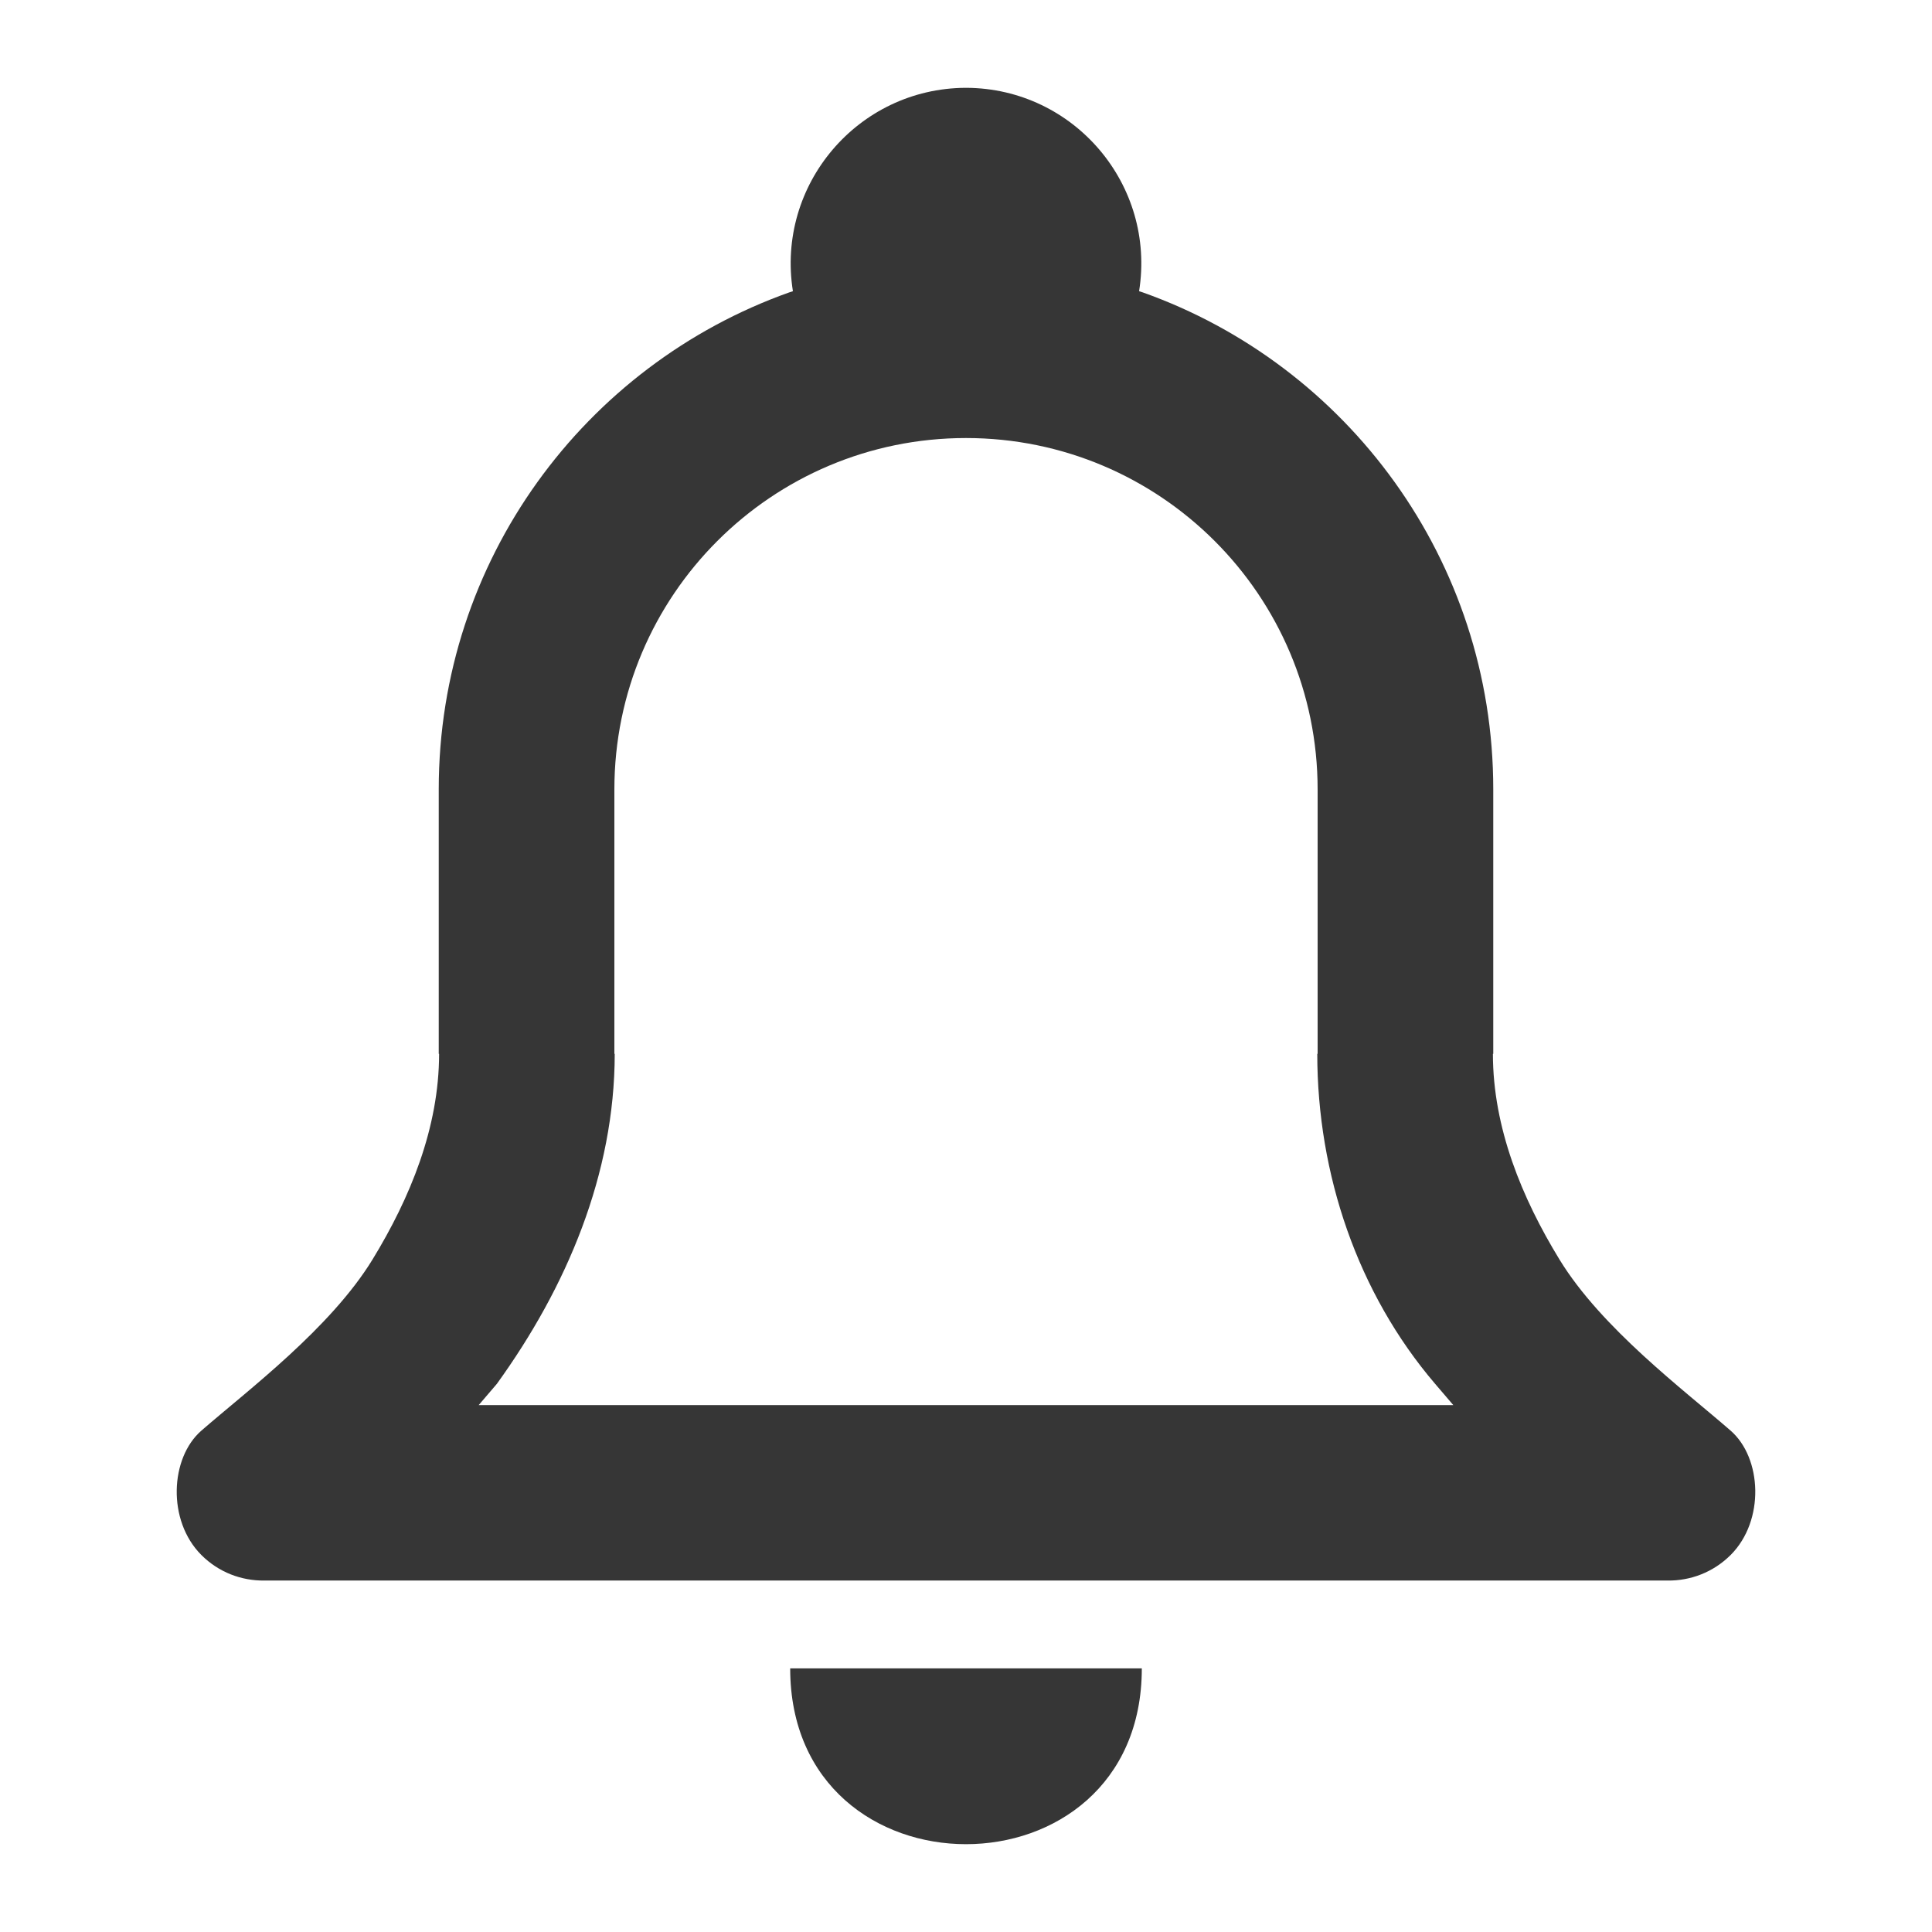
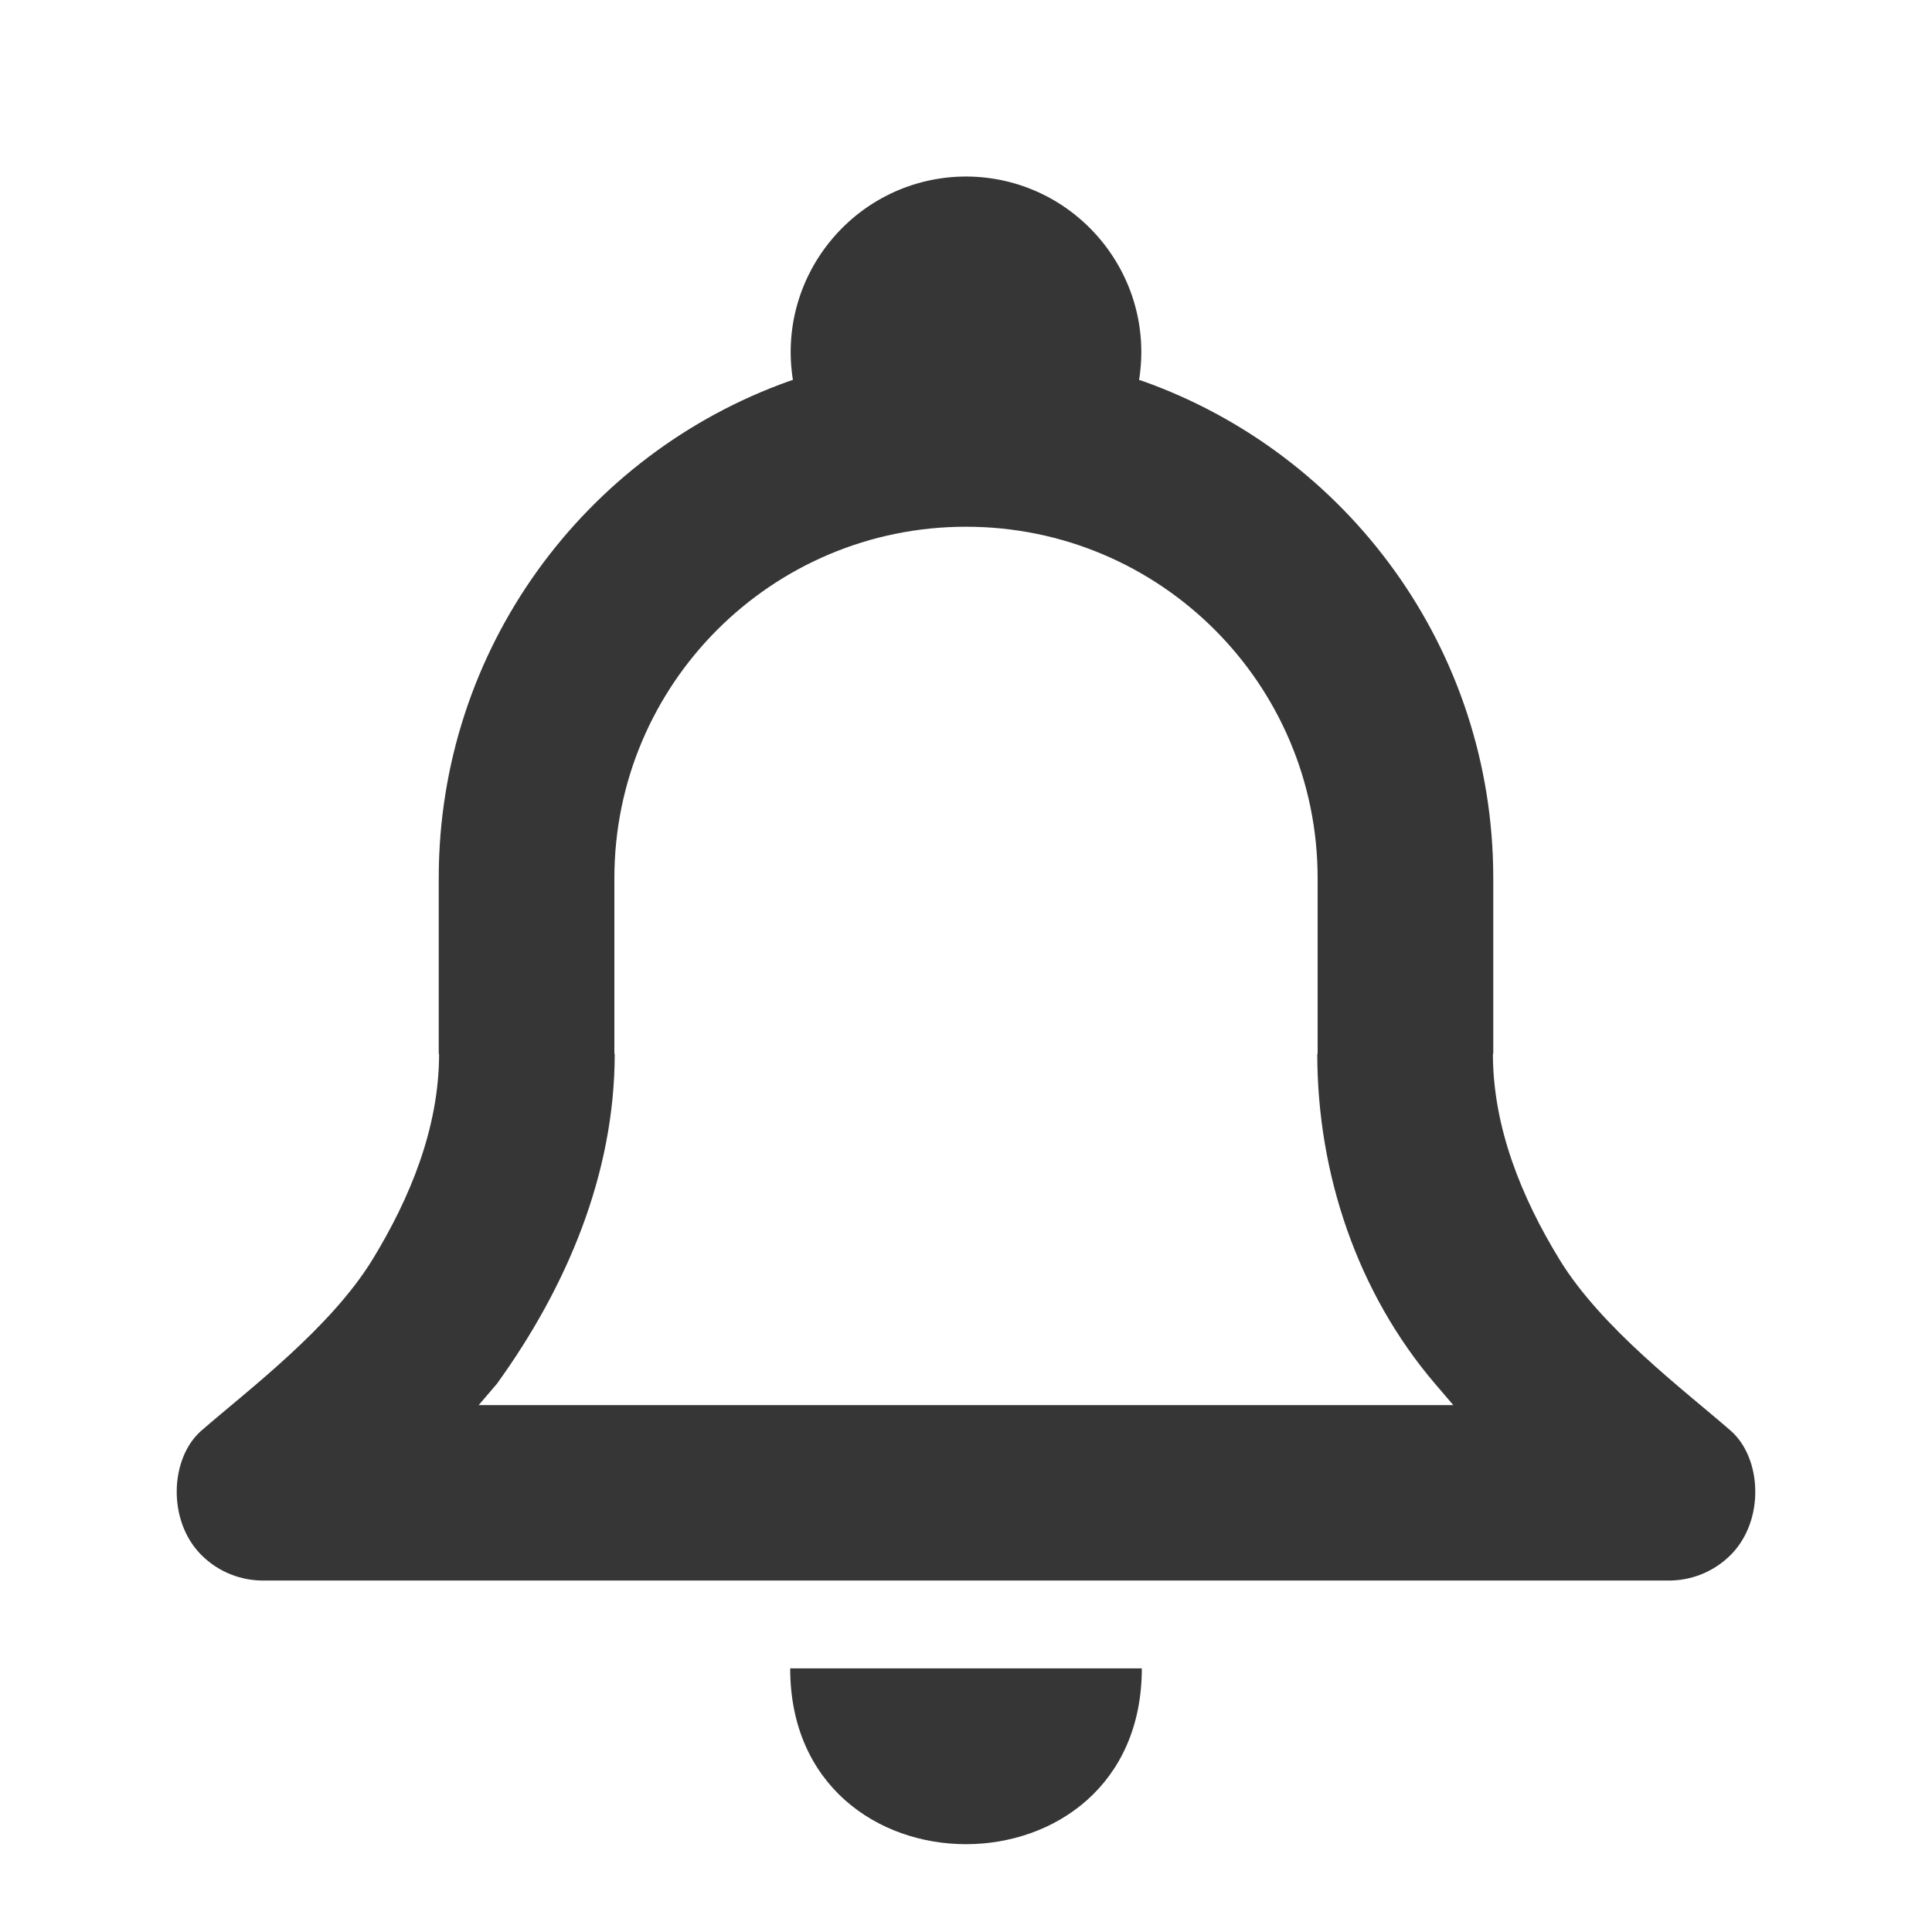
- <svg xmlns="http://www.w3.org/2000/svg" id="svg49" viewBox="0 0 22 22" version="1.1">
-   <defs id="defs5">
-     <style type="text/css" id="current-color-scheme"> .ColorScheme-Text { color:#363636; } </style>
+ <svg xmlns="http://www.w3.org/2000/svg" xmlns:xlink="http://www.w3.org/1999/xlink" id="svg45" viewBox="0 0 22 22" version="1.1">
+   <defs id="defs3">
+     <style type="text/css" id="current-color-scheme">.ColorScheme-Text { color:#363636; }</style>
  </defs>
-   <path fill="currentColor" d="m-18 23 2-2 2 2z" class="ColorScheme-Text" id="expander-bottom" />
-   <path fill="currentColor" d="m-18 17 2 2 2-2z" class="ColorScheme-Text" id="expander-top" />
-   <path fill="currentColor" d="m-13 18-2 2 2 2z" class="ColorScheme-Text" id="expander-right" />
-   <path fill="currentColor" d="m-19 18 2 2-2 2z" class="ColorScheme-Text" id="expander-left" />
-   <g fill="currentColor" class="ColorScheme-Text" id="notification-empty">
-     <rect id="rect11" style="paint-order:stroke fill markers" stroke-width="1.517" opacity="0" ry="0" height="22" width="22" />
-     <path id="path13" stroke-width=".02" fill="currentColor" d="m10.994 1c-1.226 0.007-2.158 1.105-1.965 2.316l-0.043 0.014c-2.326 0.828-3.99 3.048-3.99 5.658v3.012h0.004c-1.888e-4 0.841-0.33 1.642-0.758 2.342-0.48 0.784-1.419 1.488-1.949 1.949-0.356 0.31-0.392 1.024 0 1.416 0.198 0.198 0.457 0.294 0.717 0.291h15.98c0.259 0.003 0.518-0.093 0.717-0.291 0.392-0.392 0.356-1.106 0-1.416-0.53-0.462-1.47-1.165-1.949-1.949-0.428-0.7-0.758-1.501-0.758-2.342h0.004v-3.012c0-2.61-1.664-4.831-3.99-5.658l-0.043-0.014c0.193-1.211-0.739-2.309-1.965-2.316-2e-3 -1.2e-5 -0.004 6e-6 -0.006 0-2e-3 5.8e-6 -0.004-1.166e-5 -0.006 0zm0.006 3.988c2.211 0 4.004 1.791 4.004 4.002v3.01h-0.004c4.68e-4 1.371 0.46 2.726 1.342 3.758l0.207 0.242h-11.098l0.207-0.242c0.795-1.101 1.341-2.387 1.342-3.758h-0.004v-3.01c3.8e-6 -2.211 1.793-4.002 4.004-4.002zm-2.002 14.01c0 1.335 1.001 2.002 2.002 2.002 1.001 0 2.002-0.667 2.002-2.002z" />
+   <g id="g21" fill="currentColor" class="ColorScheme-Text">
+     <path d="m-18 23 2-2 2 2z" fill="currentColor" class="ColorScheme-Text" id="expander-bottom" />
+     <path d="m-18 17 2 2 2-2z" fill="currentColor" class="ColorScheme-Text" id="expander-top" />
+     <path d="m-13 18-2 2 2 2z" fill="currentColor" class="ColorScheme-Text" id="expander-right" />
+     <path d="m-19 18 2 2-2 2z" fill="currentColor" class="ColorScheme-Text" id="expander-left" />
+     <g fill="currentColor" class="ColorScheme-Text" id="notification-empty">
+       <rect id="rect9" opacity="0" ry="0" height="22" width="22" />
+       <path id="path11" fill="currentColor" class="ColorScheme-Text" d="m10.994 2.01c-1.226 0.007-2.158 1.105-1.965 2.316l-0.043 0.014c-2.326 0.828-3.99 3.048-3.99 5.658v2.002h0.004c-1.888e-4 0.841-0.33 1.642-0.758 2.342-0.48 0.784-1.419 1.488-1.949 1.949-0.356 0.31-0.392 1.024 0 1.416 0.198 0.198 0.457 0.294 0.717 0.291h15.98c0.259 0.003 0.518-0.093 0.717-0.291 0.392-0.392 0.356-1.106 0-1.416-0.53-0.462-1.47-1.165-1.949-1.949-0.428-0.7-0.758-1.501-0.758-2.342h0.004v-2.002c0-2.61-1.664-4.831-3.99-5.658l-0.043-0.014c0.193-1.211-0.739-2.309-1.965-2.316-2e-3 -1.2e-5 -0.004 6e-6 -0.006 0-2e-3 5.8e-6 -0.004-1.17e-5 -0.006 0zm0.006 3.988c2.211 0 4.004 1.791 4.004 4.002v2h-0.004c4.68e-4 1.371 0.46 2.726 1.342 3.758l0.207 0.242h-11.098l0.207-0.242c0.795-1.101 1.341-2.387 1.342-3.758h-0.004v-2c3.8e-6 -2.211 1.793-4.002 4.004-4.002zm-2.002 13c0 1.335 1.001 2.002 2.002 2.002s2.002-0.667 2.002-2.002z" />
+     </g>
+     <g transform="translate(55.997 -.004652)" fill="currentColor" class="ColorScheme-Text" id="notification-progress-active">
+       <rect id="rect14" fill-opacity="0" height="22" width="22" y="-1" x="40" fill="currentColor" class="ColorScheme-Text" />
+       <path id="path16" fill="currentColor" class="ColorScheme-Text" d="m51 1a9 9 0 0 0-9 9 9 9 0 0 0 9 9 9 9 0 0 0 9-9 9 9 0 0 0-9-9zm0 2a7 7 0 0 1 7 7 7 7 0 0 1-7 7 7 7 0 0 1-7-7 7 7 0 0 1 7-7z" />
+       <circle id="circle18" fill="currentColor" class="ColorScheme-Text" r="6" cy="10" cx="51" />
+     </g>
  </g>
-   <g fill="currentColor" class="ColorScheme-Text" transform="translate(55.997 -.004652)" id="notification-progress-active">
-     <rect id="rect16" fill-opacity="0" height="22" width="22" y="-1" x="40" class="ColorScheme-Text" />
-     <path id="path18" fill="currentColor" d="m51 1a9 9 0 0 0-9 9 9 9 0 0 0 9 9 9 9 0 0 0 9-9 9 9 0 0 0-9-9zm0 2a7 7 0 0 1 7 7 7 7 0 0 1-7 7 7 7 0 0 1-7-7 7 7 0 0 1 7-7z" />
-     <circle id="circle20" fill="currentColor" r="6" cy="10" cx="51" />
+   <g fill="currentColor" class="ColorScheme-Text" transform="translate(56.998 39)" id="notification-progress-inactive">
+     <rect id="rect23" fill-opacity="0" height="22" width="22" y="-1" x="40" />
+     <path id="path25" d="m51 1a9 9 0 0 0-9 9 9 9 0 0 0 9 9 9 9 0 0 0 9-9 9 9 0 0 0-9-9zm0 2a7 7 0 0 1 7 7 7 7 0 0 1-7 7 7 7 0 0 1-7-7 7 7 0 0 1 7-7z" fill="currentColor" class="ColorScheme-Text" />
+     <circle id="circle27" opacity=".15" r="6" cy="10" cx="51" fill="currentColor" class="ColorScheme-Text" />
  </g>
-   <g transform="translate(56.998 39)" id="notification-progress-inactive">
-     <rect id="rect23" fill-opacity="0" height="22" width="22" y="-1" x="40" fill="currentColor" class="ColorScheme-Text" />
-     <path id="path25" fill="currentColor" class="ColorScheme-Text" d="m51 1a9 9 0 0 0-9 9 9 9 0 0 0 9 9 9 9 0 0 0 9-9 9 9 0 0 0-9-9zm0 2a7 7 0 0 1 7 7 7 7 0 0 1-7 7 7 7 0 0 1-7-7 7 7 0 0 1 7-7z" />
-     <circle id="circle27" opacity=".15" fill="currentColor" class="ColorScheme-Text" r="6" cy="10" cx="51" />
+   <use xlink:href="#notification-empty" height="100%" width="100%" transform="translate(0 37.674)" id="notification-disabled" />
+   <g fill="currentColor" class="ColorScheme-Text" transform="translate(0 28.131)" id="notification-active">
+     <circle id="circle31" fill="currentColor" class="ColorScheme-Text" r="3" cy="-25" cx="67" />
+     <rect id="rect33" opacity="0" ry="0" height="22" width="22" y="-31.998" x="51.002" />
+     <path id="path35" fill="currentColor" class="ColorScheme-Text" d="m61.996-29.988c-1.226 0.007-2.158 1.105-1.965 2.316l-0.043 0.014c-2.326 0.828-3.99 3.048-3.99 5.658v2.002h0.004c-1.89e-4 0.841-0.33 1.642-0.758 2.342-0.48 0.784-1.419 1.488-1.949 1.949-0.356 0.31-0.392 1.024 0 1.416 0.198 0.198 0.457 0.294 0.717 0.291h15.98c0.259 0.003 0.518-0.093 0.717-0.291 0.392-0.392 0.356-1.106 0-1.416-0.53-0.462-1.47-1.165-1.949-1.949-0.428-0.7-0.758-1.501-0.758-2.342h0.004v-1.135a4 4 0 0 1-1.006 0.133 4 4 0 0 1-0.994-0.131v1.133h-0.004c4.68e-4 1.371 0.46 2.726 1.342 3.758l0.207 0.242h-11.098l0.207-0.242c0.795-1.101 1.341-2.387 1.342-3.758h-0.004v-2c4e-6 -2.211 1.793-4.002 4.004-4.002 0.38 0 0.74 0.069 1.088 0.168a4 4 0 0 1 0.926-1.826l-0.043-0.014c0.193-1.211-0.739-2.309-1.965-2.316-2e-3 -1.2e-5 -0.004 6e-6 -0.006 0-2e-3 6e-6 -0.004-1.2e-5 -0.006 0zm-1.996 16.988c0 1.335 1.001 2.002 2.002 2.002s2.002-0.667 2.002-2.002z" />
  </g>
-   <g fill="currentColor" class="ColorScheme-Text" transform="translate(0 40.684)" id="notification-disabled">
-     <rect id="rect30" opacity="0" ry="0" height="22" width="22" />
-     <path id="path32" fill="currentColor" d="m10.994 1c-1.226 0.007-2.158 1.105-1.965 2.316l-0.043 0.014c-2.326 0.828-3.99 3.048-3.99 5.658v3.012h0.004c-1.888e-4 0.841-0.33 1.642-0.758 2.342-0.48 0.784-1.419 1.488-1.949 1.949-0.356 0.31-0.392 1.024 0 1.416 0.198 0.198 0.457 0.294 0.717 0.291h15.98c0.259 0.003 0.518-0.093 0.717-0.291 0.392-0.392 0.356-1.106 0-1.416-0.53-0.462-1.47-1.165-1.949-1.949-0.428-0.7-0.758-1.501-0.758-2.342h0.004v-3.012c0-2.61-1.664-4.831-3.99-5.658l-0.043-0.014c0.193-1.211-0.739-2.309-1.965-2.316-2e-3 -1.2e-5 -0.004 6e-6 -0.006 0-2e-3 5.8e-6 -0.004-1.166e-5 -0.006 0zm0.006 3.988c2.211 0 4.004 1.791 4.004 4.002v3.01h-0.004c4.68e-4 1.371 0.46 2.726 1.342 3.758l0.207 0.242h-11.098l0.207-0.242c0.795-1.101 1.341-2.387 1.342-3.758h-0.004v-3.01c3.8e-6 -2.211 1.793-4.002 4.004-4.002zm-2.002 14.01c0 1.335 1.001 2.002 2.002 2.002 1.001 0 2.002-0.667 2.002-2.002z" />
-   </g>
-   <g fill="currentColor" class="ColorScheme-Text" transform="translate(0 -67.332)" id="notification-active">
-     <rect id="rect35" opacity="0" ry="0" height="22" width="22" y="68" x="49.006" />
-     <path id="path37" fill="currentColor" d="m60 69c-1.226 0.007-2.158 1.105-1.965 2.316l-0.043 0.014c-2.326 0.828-3.99 3.048-3.99 5.658v3.012h0.004c-1.89e-4 0.841-0.33 1.642-0.758 2.342-0.48 0.784-1.419 1.488-1.949 1.949-0.356 0.31-0.392 1.024 0 1.416 0.198 0.198 0.457 0.294 0.717 0.291h15.98c0.259 0.003 0.518-0.093 0.717-0.291 0.392-0.392 0.356-1.106 0-1.416-0.53-0.462-1.47-1.165-1.949-1.949-0.428-0.7-0.758-1.501-0.758-2.342h0.004v-2.131a4 4 0 0 1-1.01 0.131 4 4 0 0 1-0.99-0.125v2.125h-0.004c4.68e-4 1.371 0.46 2.726 1.342 3.758l0.207 0.242h-11.098l0.207-0.242c0.795-1.101 1.341-2.387 1.342-3.758h-0.004v-3.01c4e-6 -2.211 1.793-4.002 4.004-4.002 0.378 0 0.737 0.07 1.084 0.168a4 4 0 0 1 0.932-1.824c-8.15e-4 -2.9e-4 -0.001-0.002-2e-3 -2e-3l-0.043-0.014c0.193-1.211-0.739-2.309-1.965-2.316-2e-3 -1.2e-5 -0.004 6e-6 -0.006 0-2e-3 6e-6 -0.004-1.2e-5 -0.006 0zm-1.996 17.998c0 1.335 1.001 2.002 2.002 2.002 1.001 0 2.002-0.667 2.002-2.002z" />
-     <circle id="circle39" fill="currentColor" r="3" cy="74" cx="65" />
-   </g>
-   <g fill="currentColor" class="ColorScheme-Text" transform="translate(-.003906 -28)" id="notification-inactive">
-     <rect id="rect42" opacity="0" ry="0" height="22" width="22" y="68" x="49.006" />
-     <path id="path44" fill="currentColor" d="m60 69c-1.226 0.007-2.158 1.105-1.965 2.316l-0.043 0.014c-2.326 0.828-3.99 3.048-3.99 5.658v3.012h0.004c-1.89e-4 0.841-0.33 1.642-0.758 2.342-0.48 0.784-1.419 1.488-1.949 1.949-0.356 0.31-0.392 1.024 0 1.416 0.198 0.198 0.457 0.294 0.717 0.291h15.98c0.259 0.003 0.518-0.093 0.717-0.291 0.392-0.392 0.356-1.106 0-1.416-0.53-0.462-1.47-1.165-1.949-1.949-0.428-0.7-0.758-1.501-0.758-2.342h0.004v-2.131a4 4 0 0 1-1.01 0.131 4 4 0 0 1-0.99-0.125v2.125h-0.004c4.68e-4 1.371 0.46 2.726 1.342 3.758l0.207 0.242h-11.098l0.207-0.242c0.795-1.101 1.341-2.387 1.342-3.758h-0.004v-3.01c4e-6 -2.211 1.793-4.002 4.004-4.002 0.378 0 0.737 0.07 1.084 0.168a4 4 0 0 1 0.932-1.824c-8.15e-4 -2.9e-4 -0.001-0.002-2e-3 -2e-3l-0.043-0.014c0.193-1.211-0.739-2.309-1.965-2.316-2e-3 -1.2e-5 -0.004 6e-6 -0.006 0-2e-3 6e-6 -0.004-1.2e-5 -0.006 0zm-1.996 17.998c0 1.335 1.001 2.002 2.002 2.002 1.001 0 2.002-0.667 2.002-2.002z" />
-     <circle id="circle46" opacity=".35" fill="currentColor" r="3" cy="74" cx="65" />
+   <g fill="currentColor" class="ColorScheme-Text" transform="translate(0 66.998)" id="notification-inactive">
+     <circle id="circle38" opacity=".35" fill="currentColor" class="ColorScheme-Text" r="3" cy="-25" cx="67" />
+     <rect id="rect40" opacity="0" ry="0" height="22" width="22" y="-31.998" x="51.002" />
+     <path id="path42" fill="currentColor" class="ColorScheme-Text" d="m61.996-29.988c-1.226 0.007-2.158 1.105-1.965 2.316l-0.043 0.014c-2.326 0.828-3.99 3.048-3.99 5.658v2.002h0.004c-1.89e-4 0.841-0.33 1.642-0.758 2.342-0.48 0.784-1.419 1.488-1.949 1.949-0.356 0.31-0.392 1.024 0 1.416 0.198 0.198 0.457 0.294 0.717 0.291h15.98c0.259 0.003 0.518-0.093 0.717-0.291 0.392-0.392 0.356-1.106 0-1.416-0.53-0.462-1.47-1.165-1.949-1.949-0.428-0.7-0.758-1.501-0.758-2.342h0.004v-1.135a4 4 0 0 1-1.006 0.133 4 4 0 0 1-0.994-0.131v1.133h-0.004c4.68e-4 1.371 0.46 2.726 1.342 3.758l0.207 0.242h-11.098l0.207-0.242c0.795-1.101 1.341-2.387 1.342-3.758h-0.004v-2c4e-6 -2.211 1.793-4.002 4.004-4.002 0.38 0 0.74 0.069 1.088 0.168a4 4 0 0 1 0.926-1.826l-0.043-0.014c0.193-1.211-0.739-2.309-1.965-2.316-2e-3 -1.2e-5 -0.004 6e-6 -0.006 0-2e-3 6e-6 -0.004-1.2e-5 -0.006 0zm-1.996 16.988c0 1.335 1.001 2.002 2.002 2.002s2.002-0.667 2.002-2.002z" />
  </g>
</svg>
